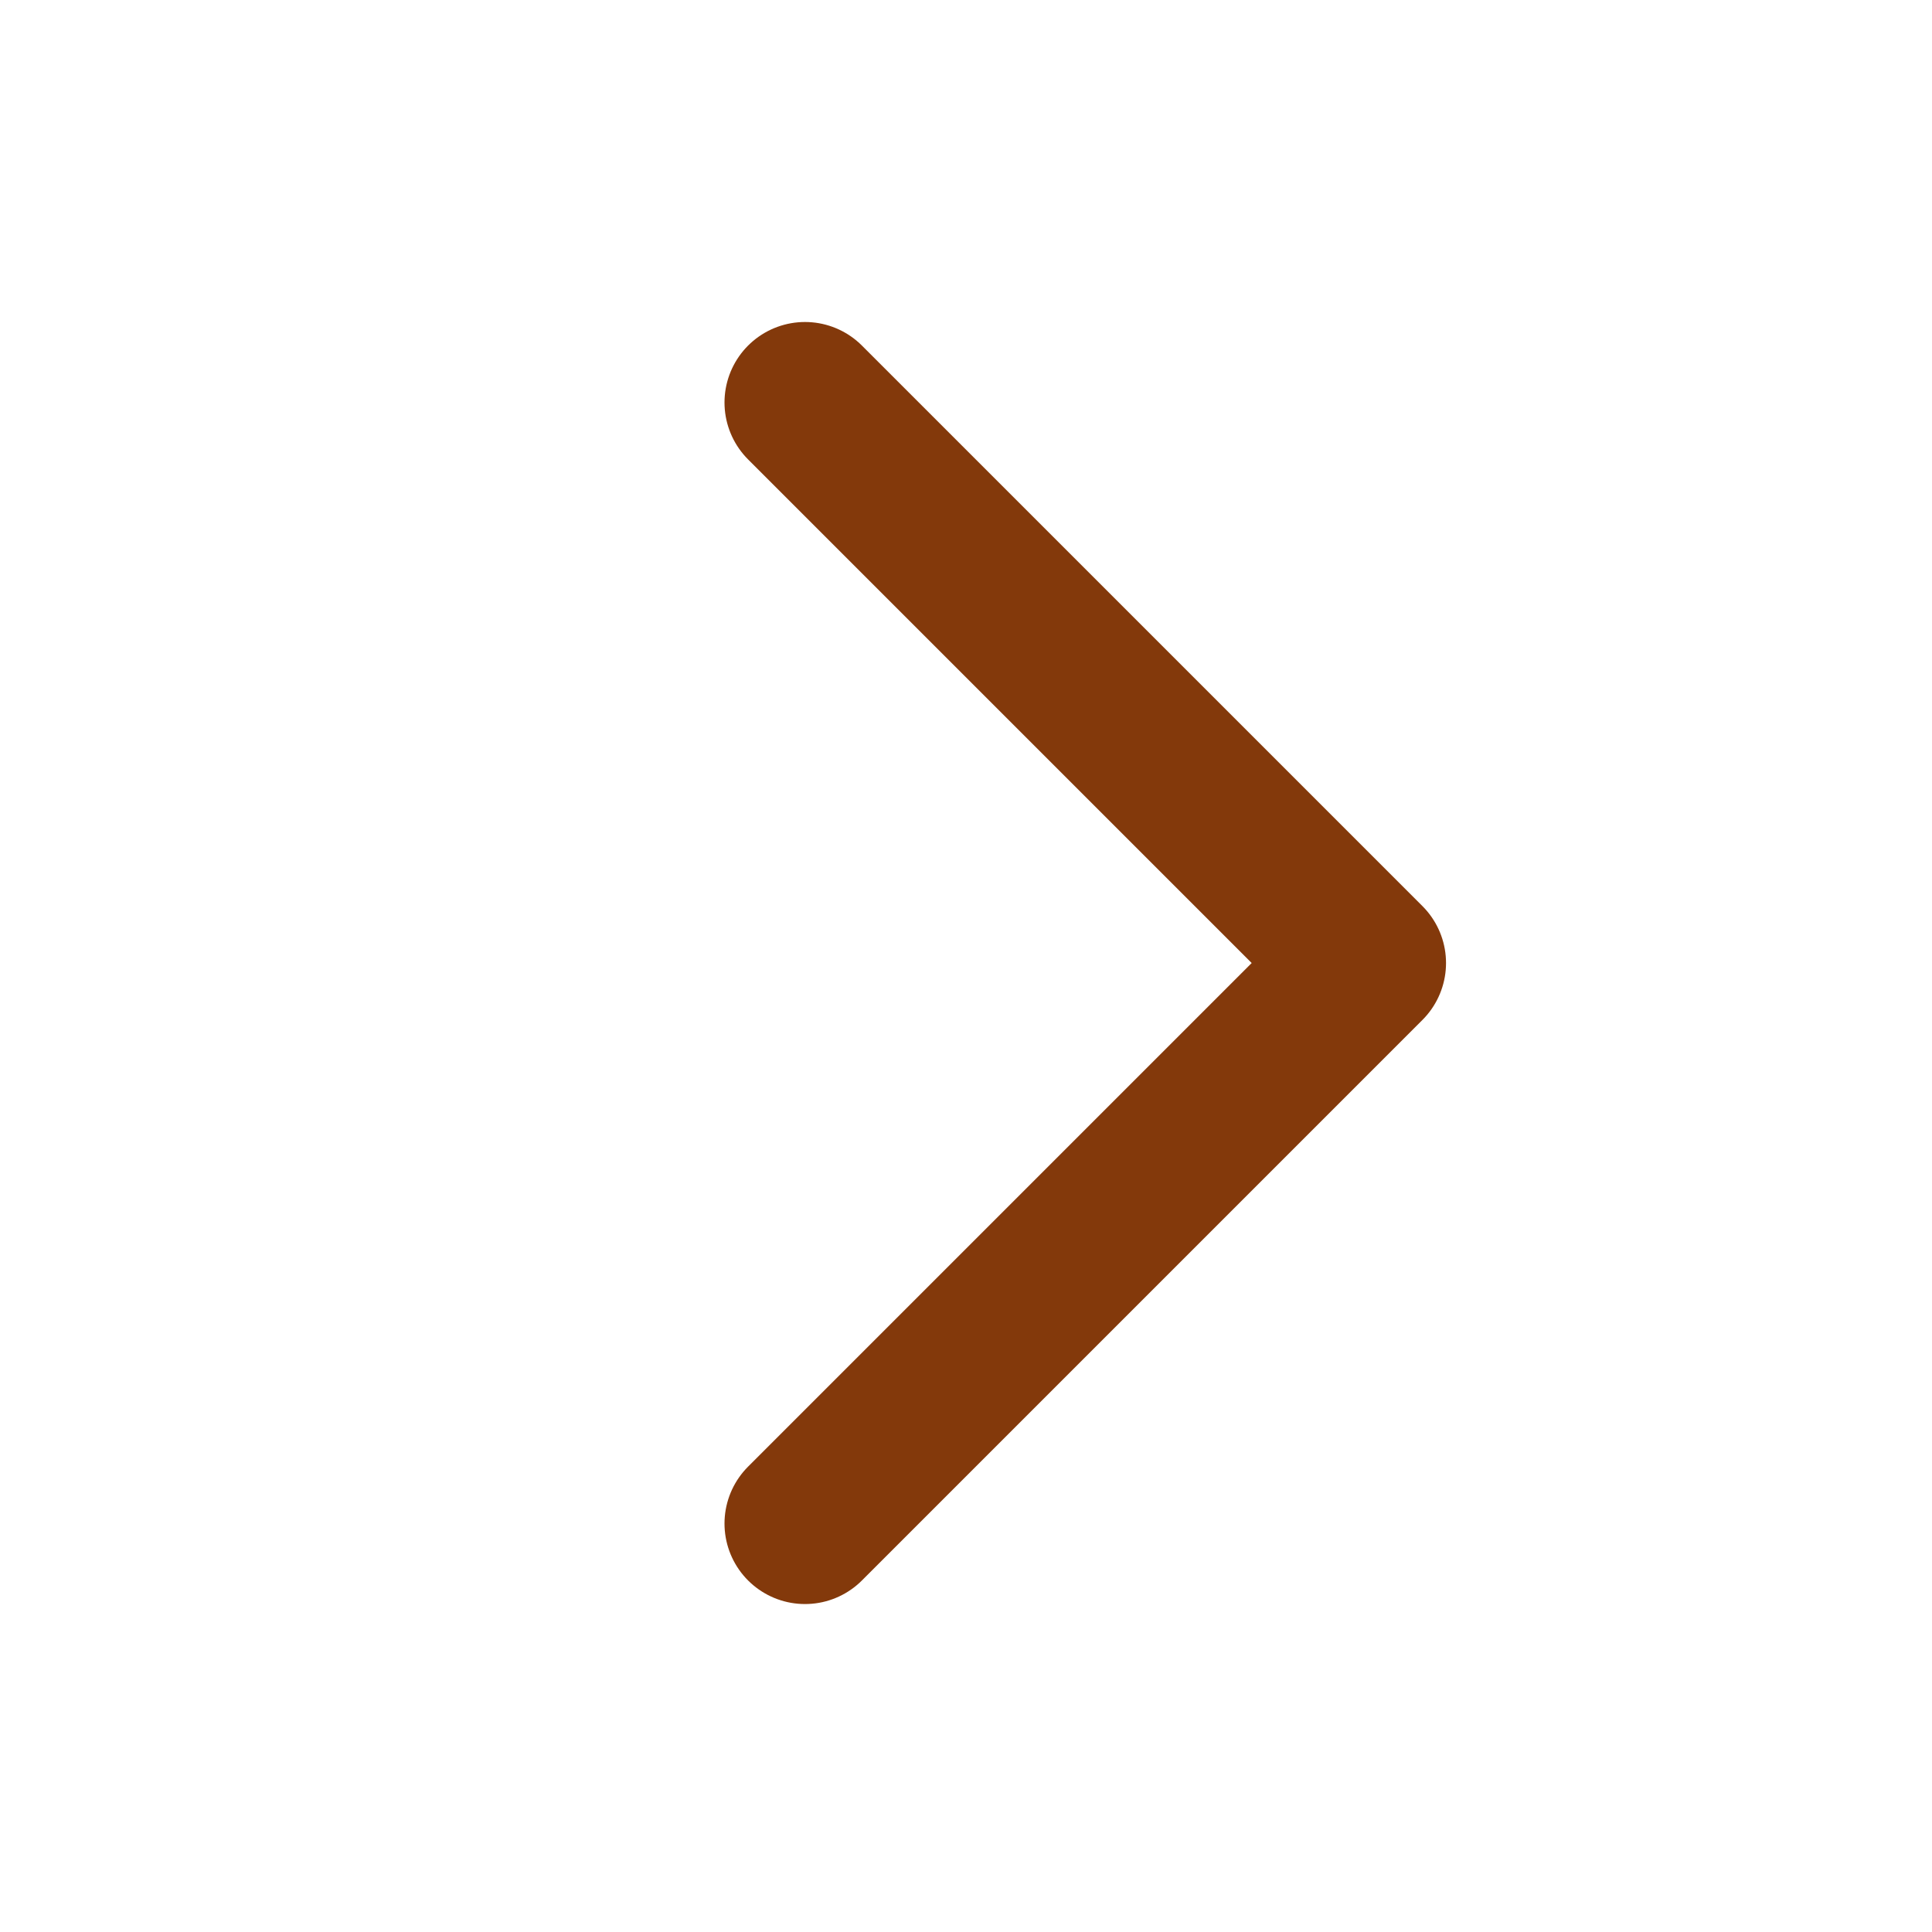
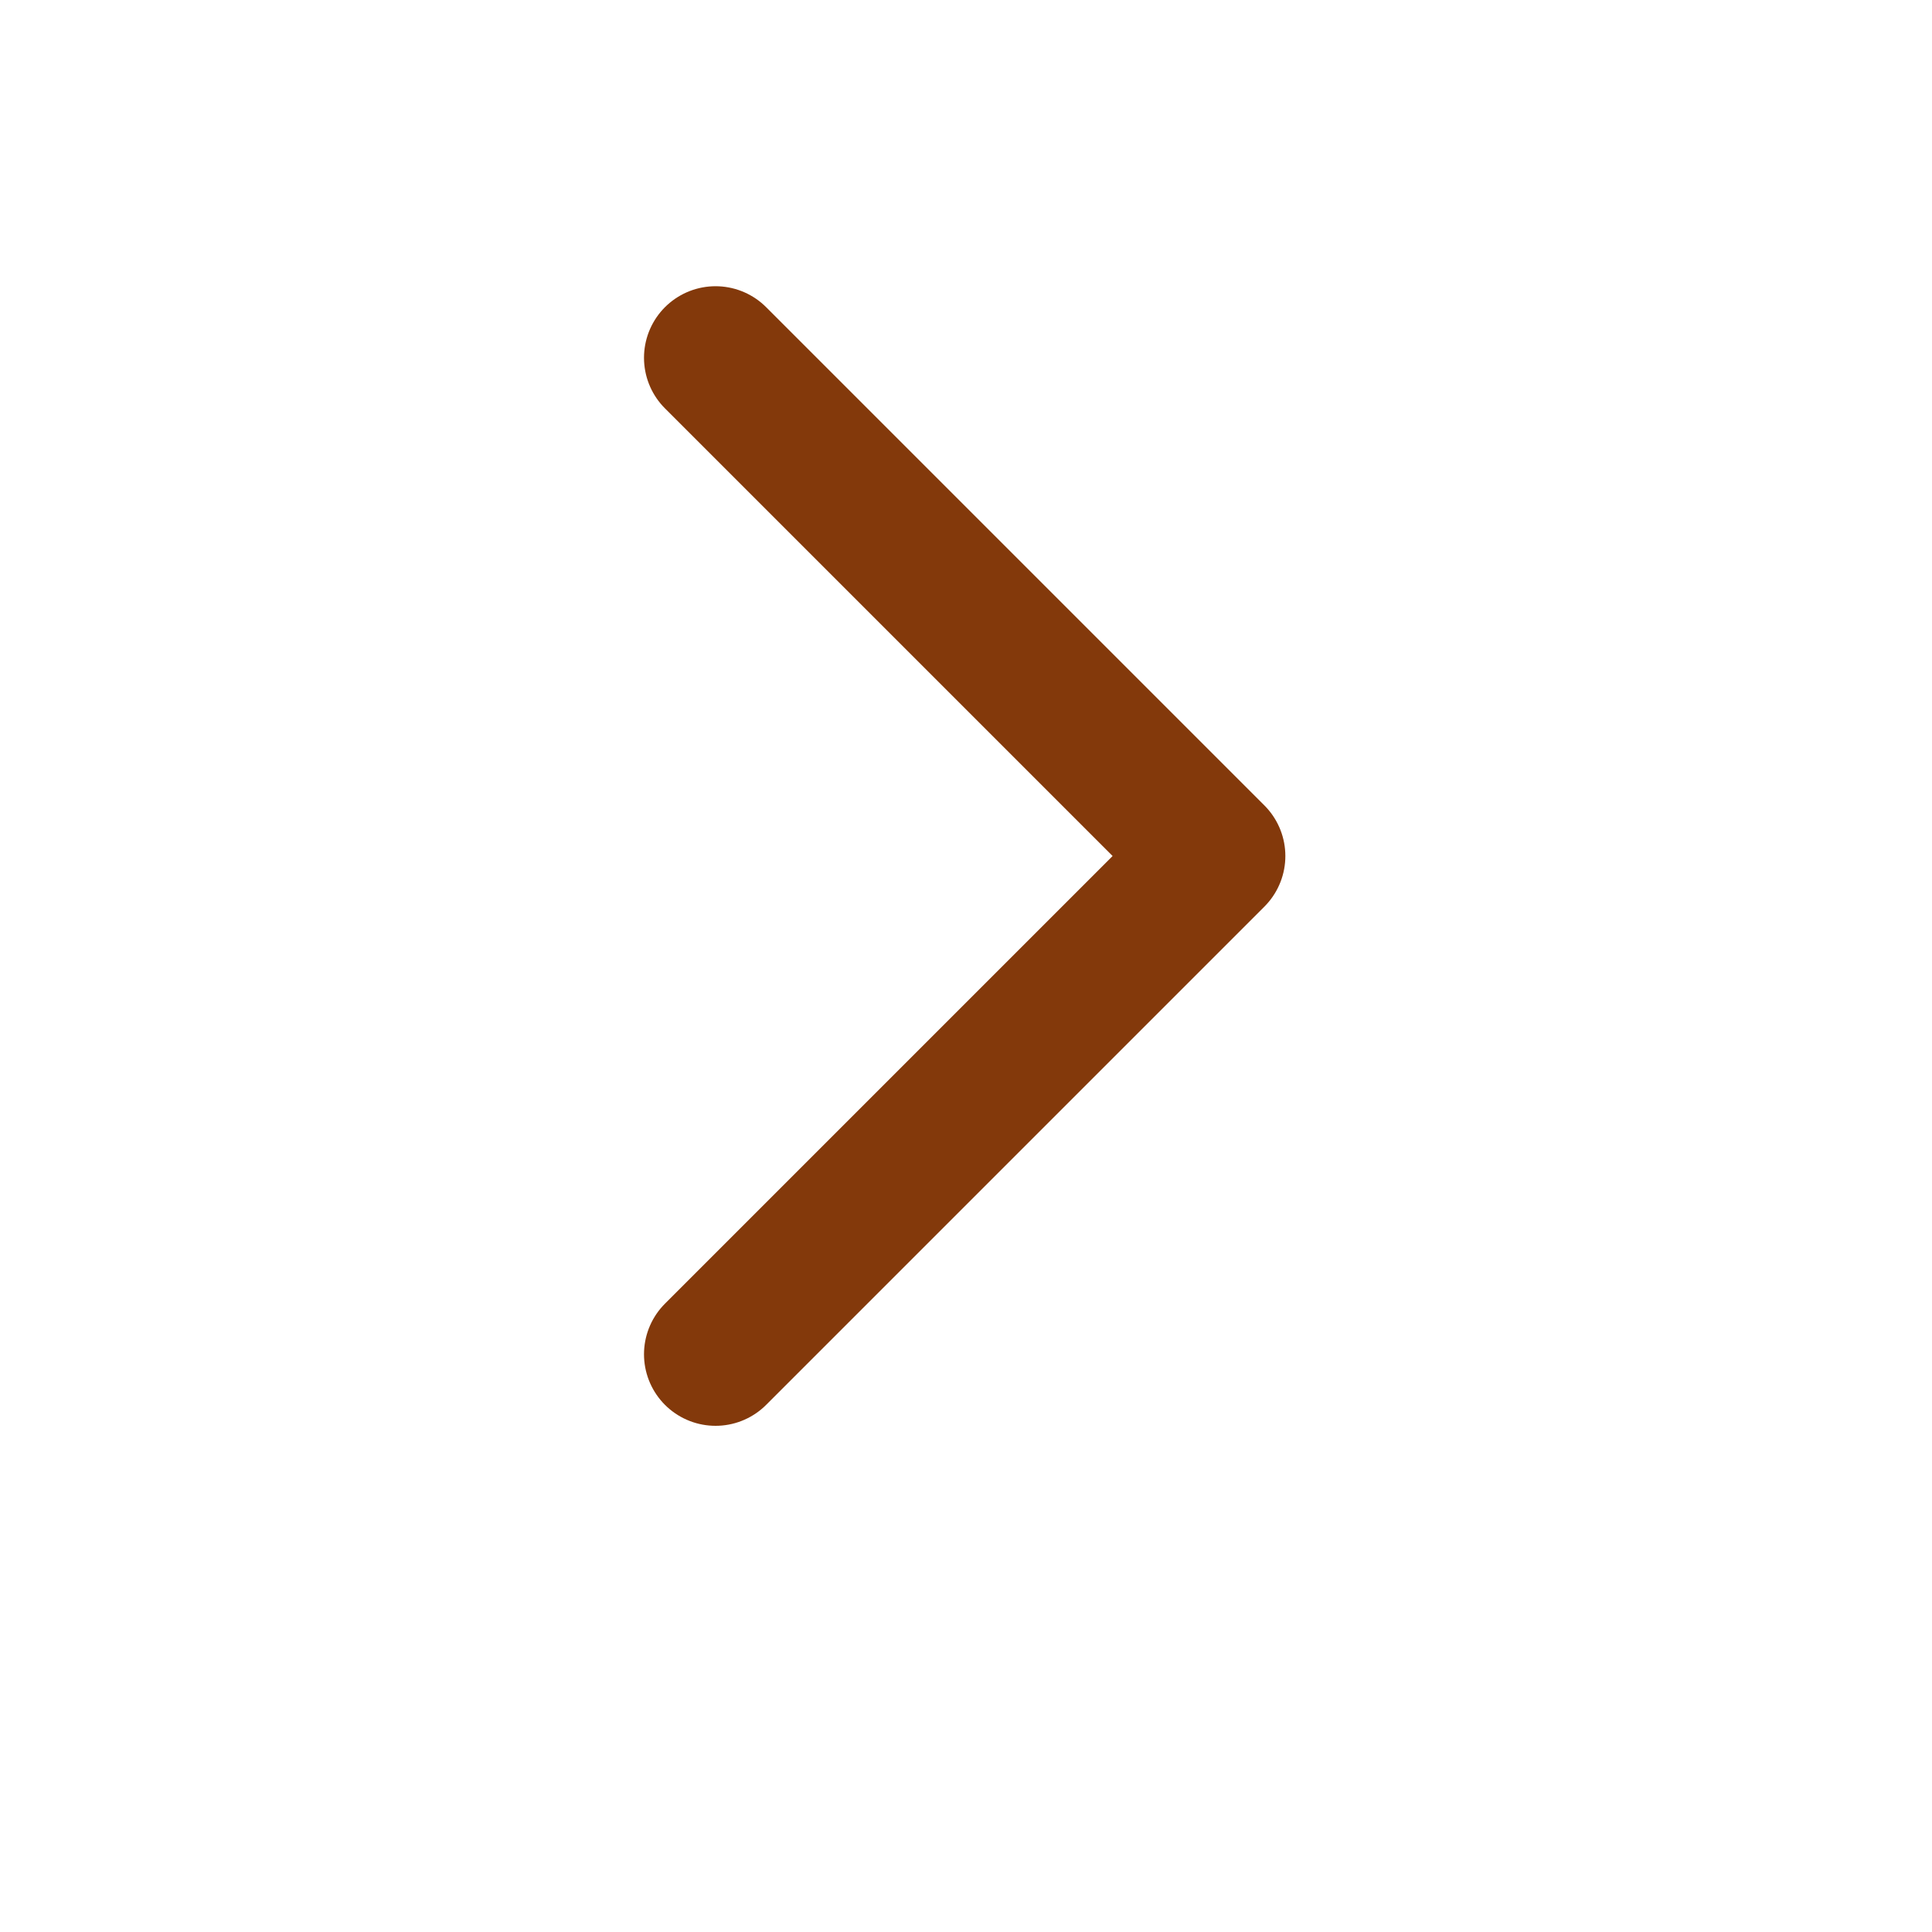
- <svg xmlns="http://www.w3.org/2000/svg" width="24" height="24" viewBox="0 0 24 24" fill="none" id="arrow-link">
+ <svg xmlns="http://www.w3.org/2000/svg" width="27" height="27" viewBox="0 0 27 27" fill="none" id="arrow-link">
  <path d="M10 5L16.963 11.963L10 18.926" fill="" stroke="#83390B" stroke-width="2" stroke-linecap="round" stroke-linejoin="round" />
</svg>
